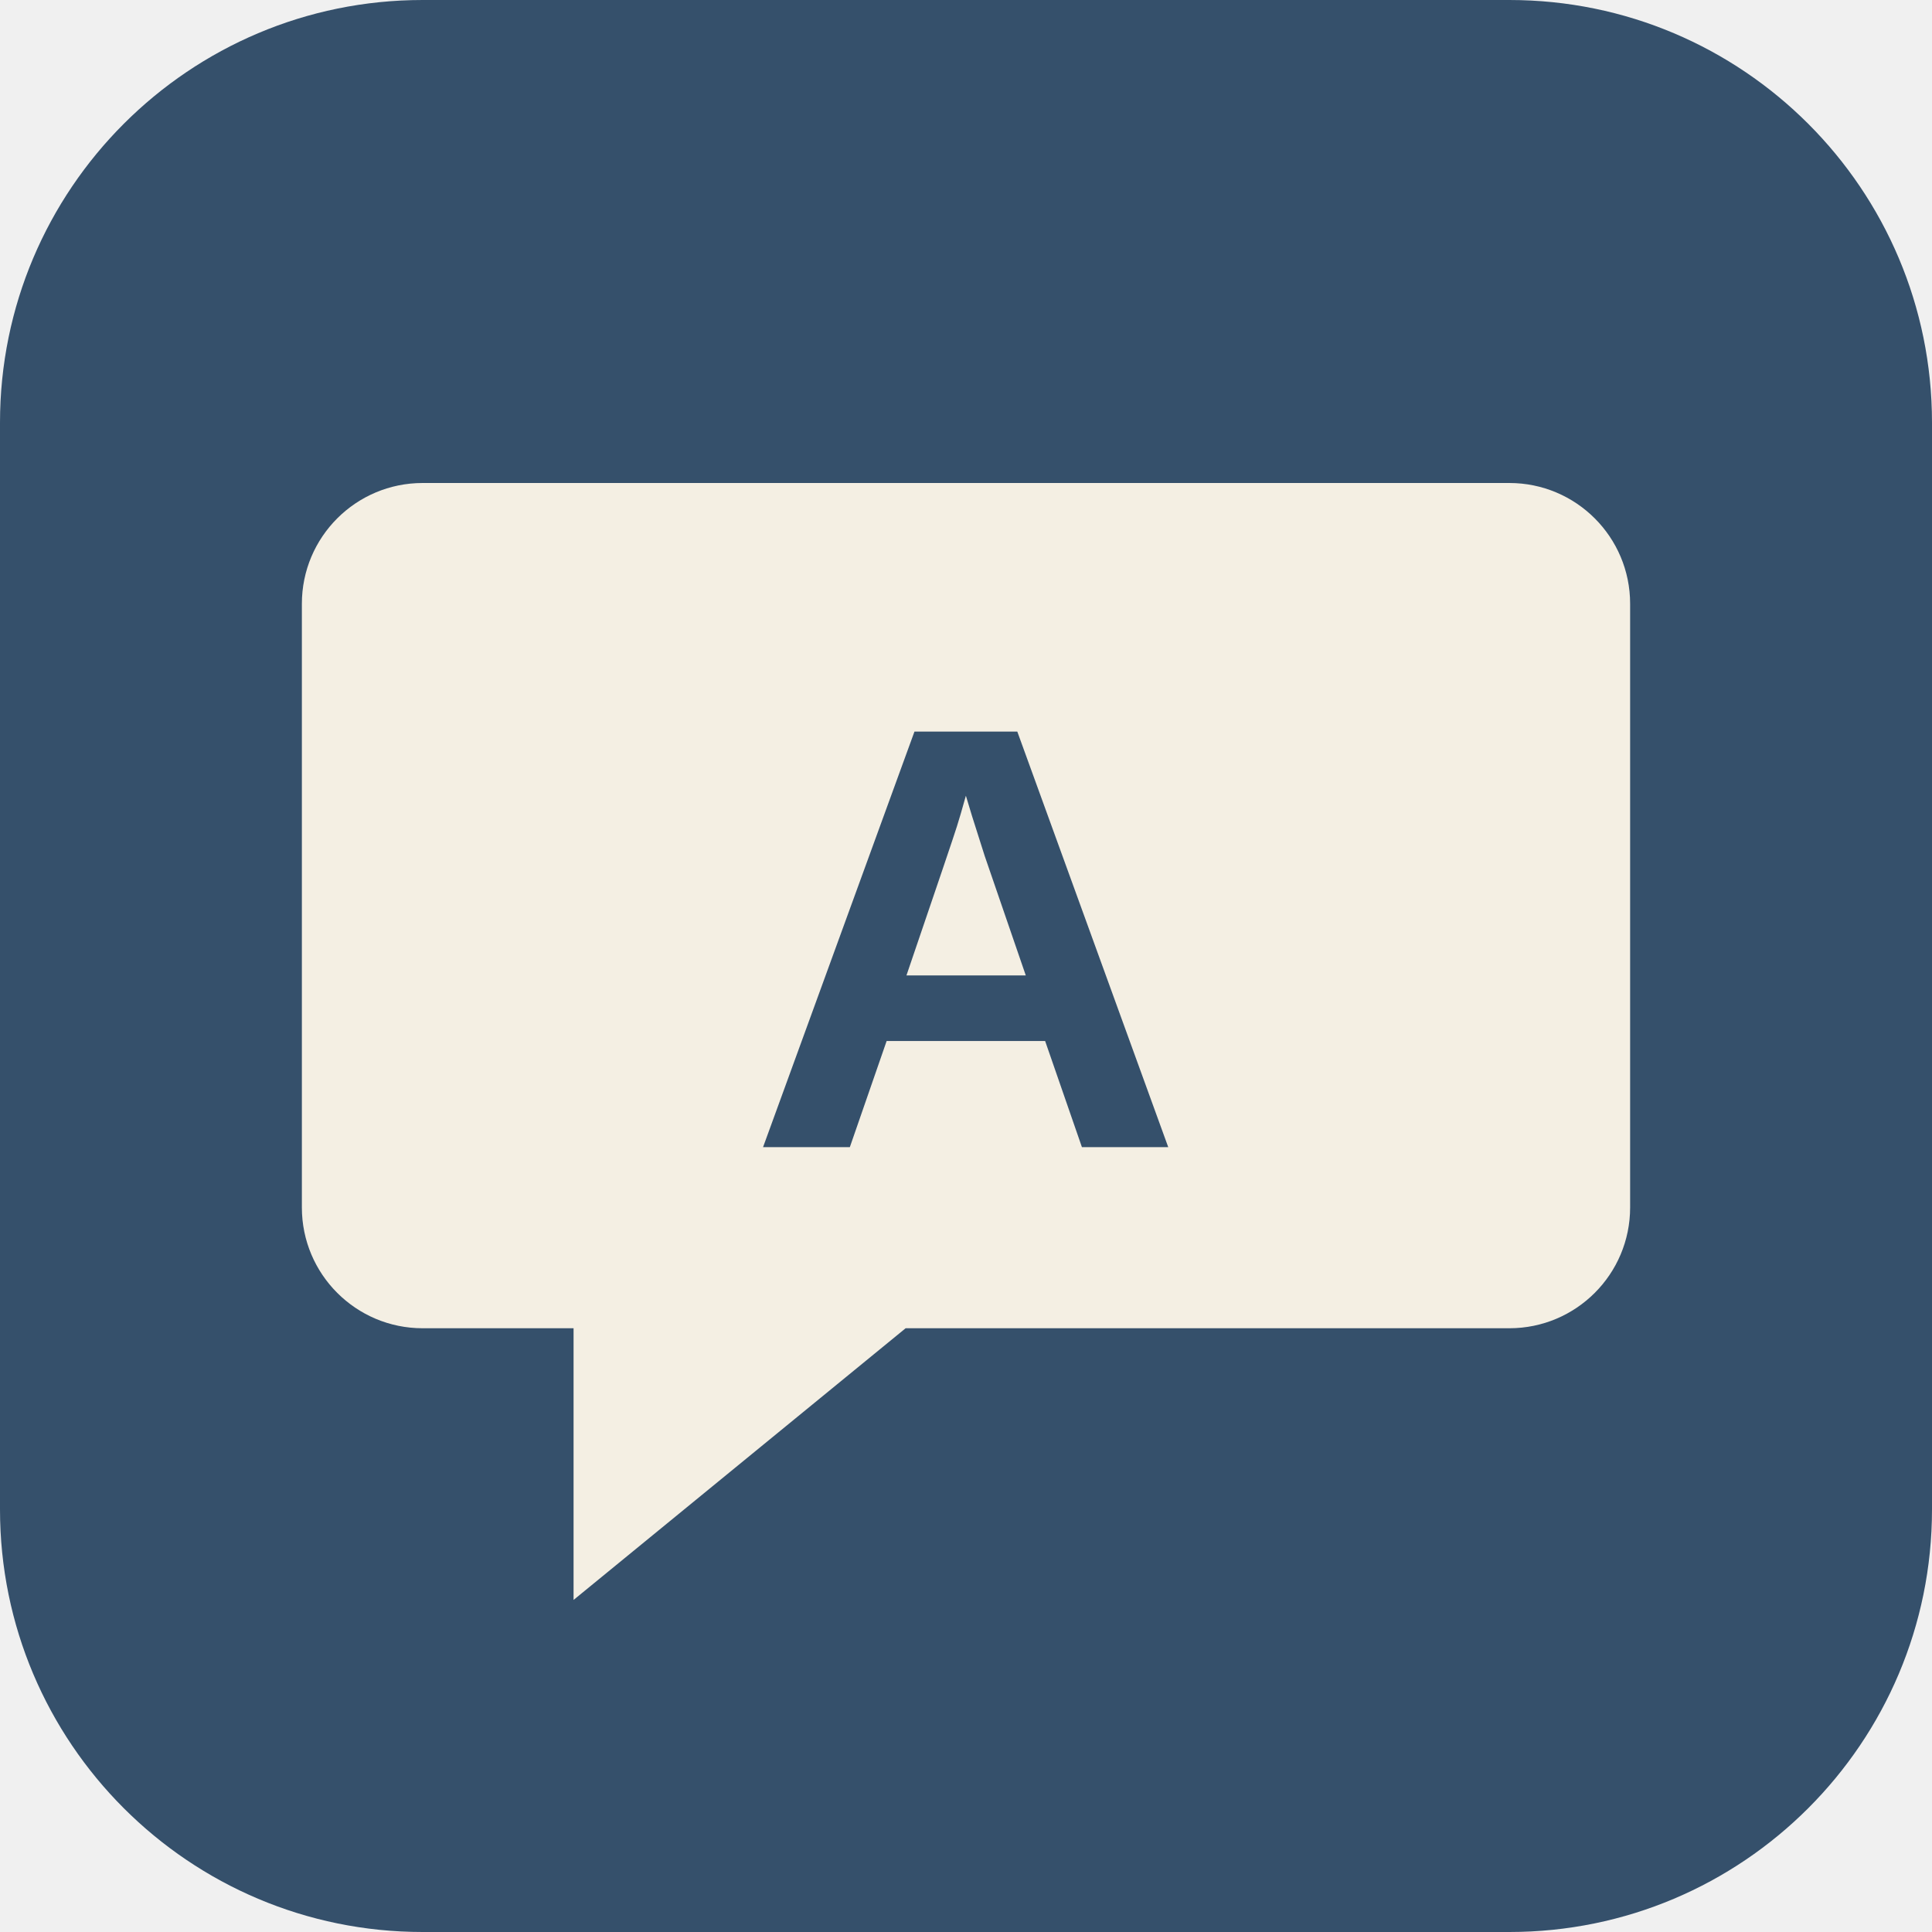
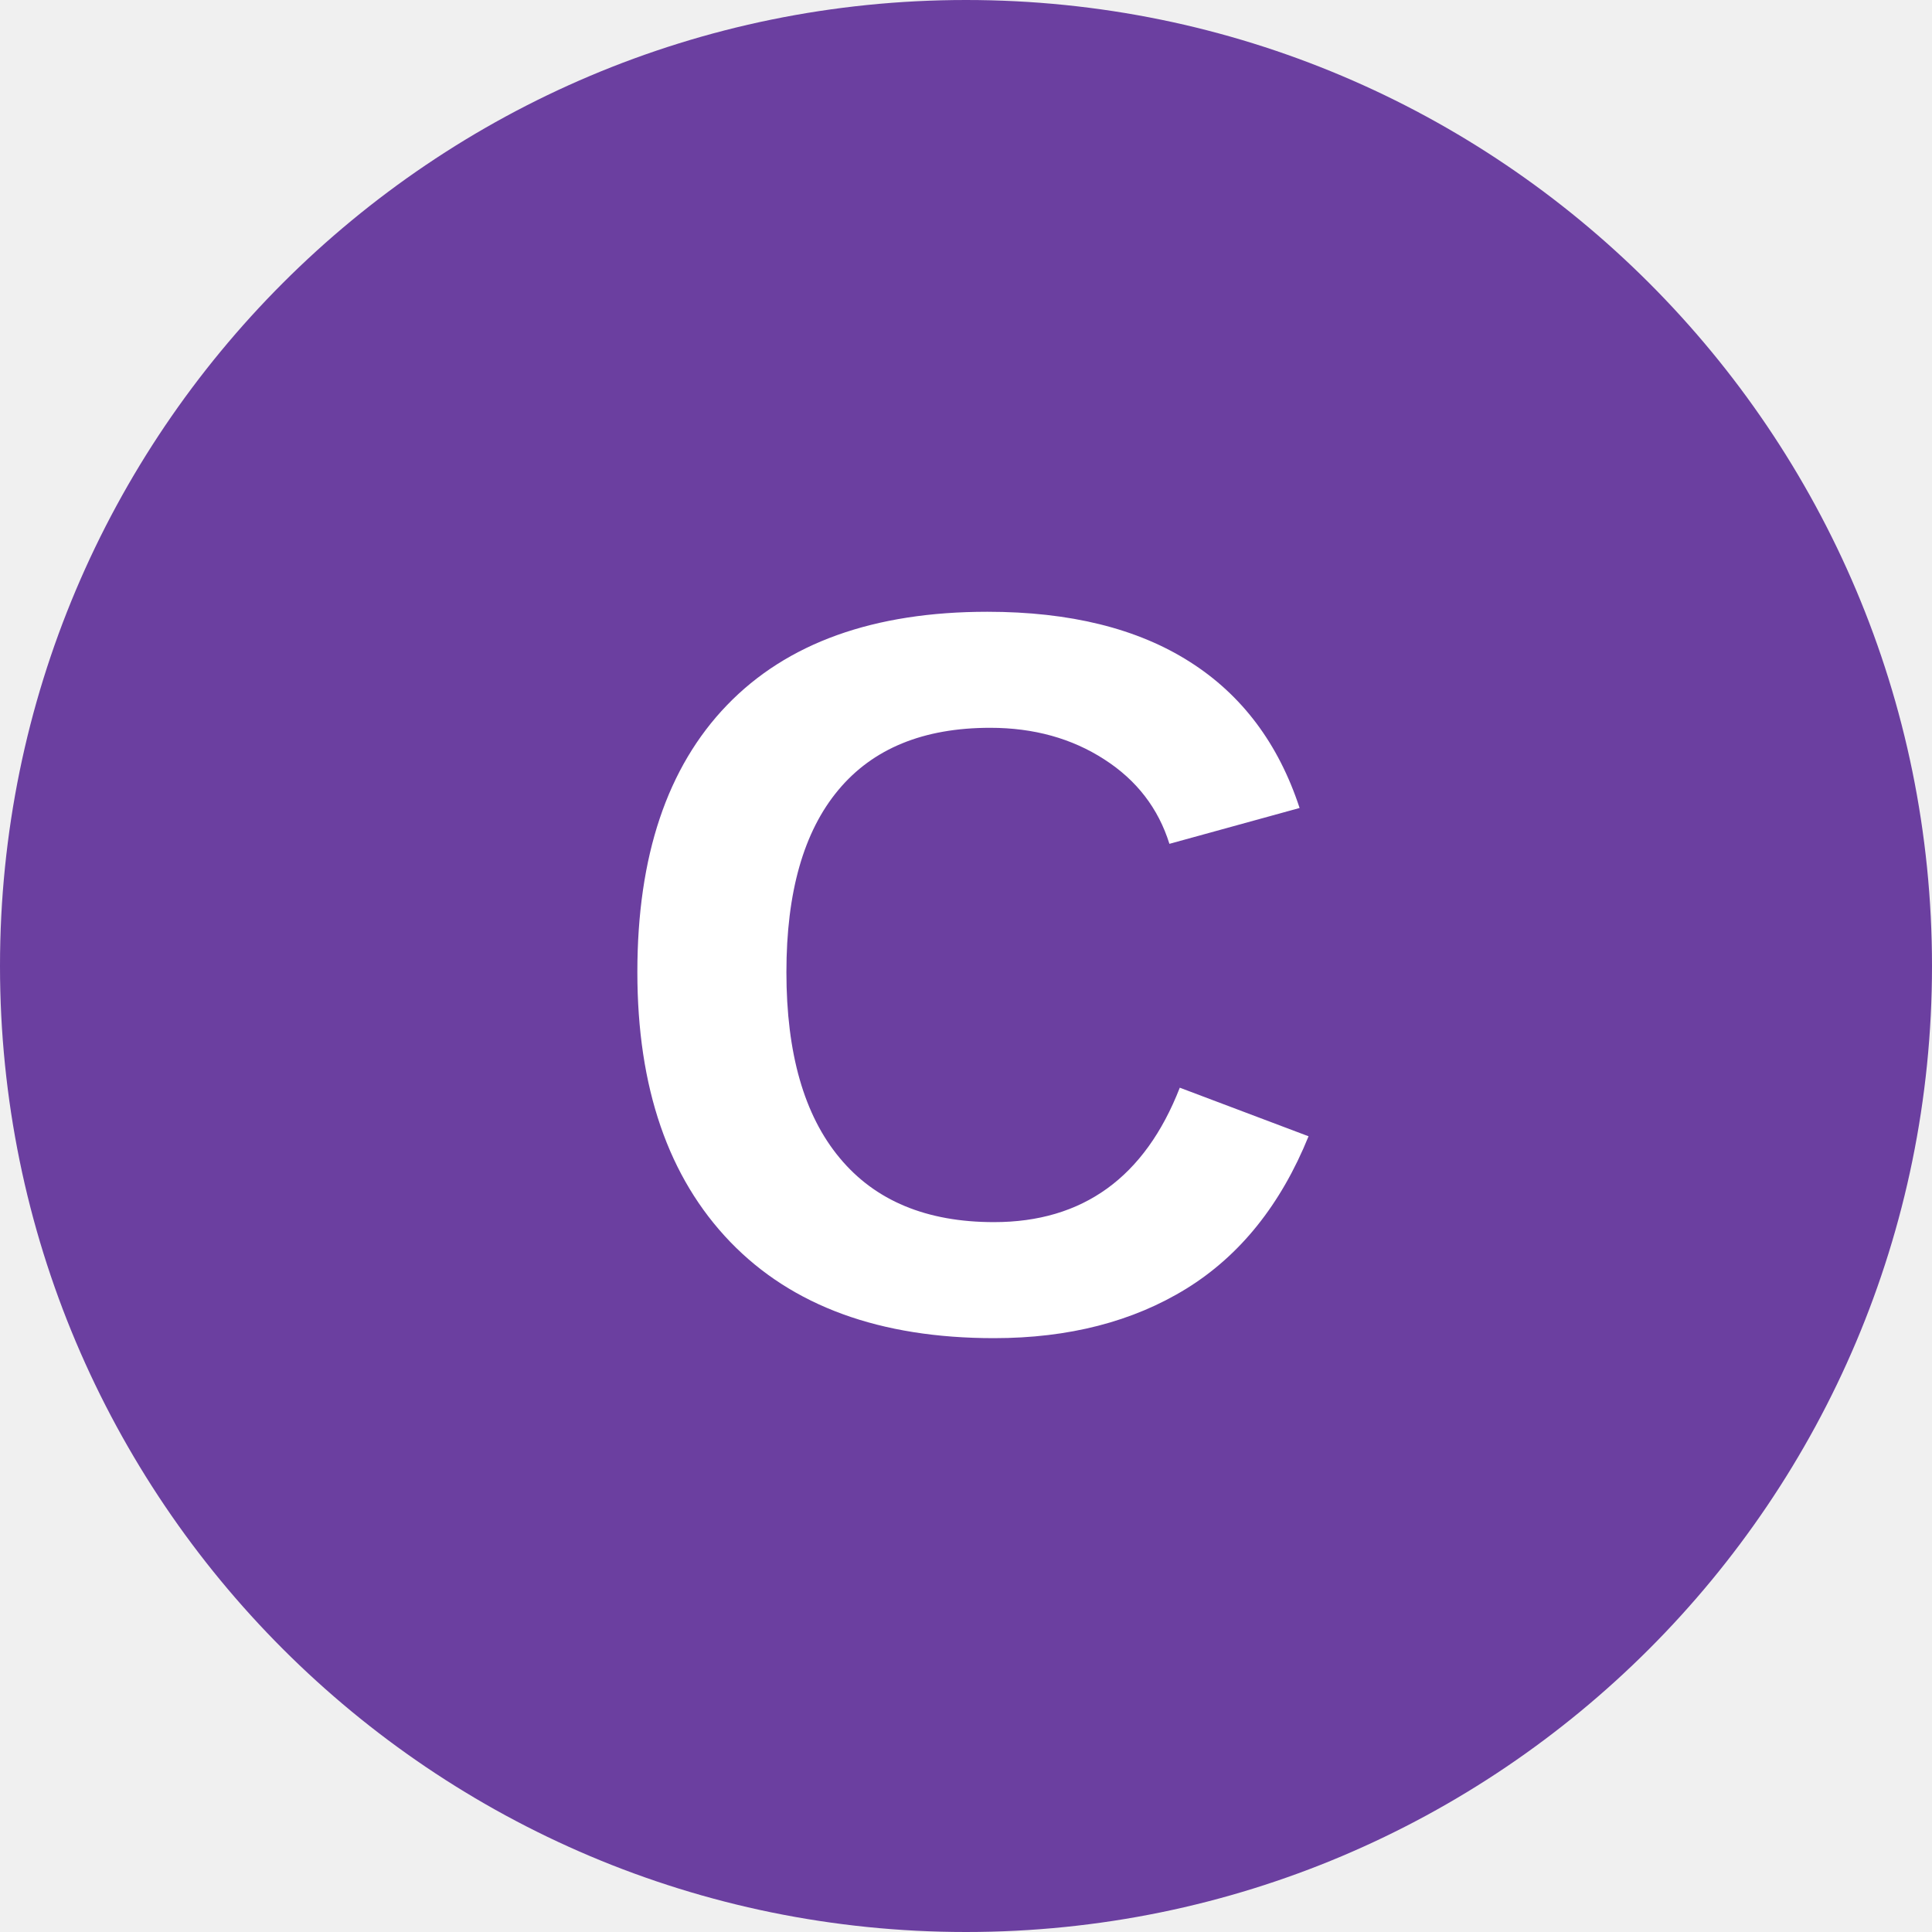
<svg xmlns="http://www.w3.org/2000/svg" viewBox="0 0 64 64">
-   <rect width="64" height="64" rx="14" fill="#35506b" />
-   <path d="M14 16h36a4 4 0 0 1 4 4v20a4 4 0 0 1-4 4H30l-11 9v-9h-5a4 4 0 0 1-4-4V20a4 4 0 0 1 4-4z" fill="#f4efe3" />
-   <text x="32" y="38" font-family="Arial, sans-serif" font-size="20" font-weight="700" text-anchor="middle" fill="#35506b">A</text>
+   <circle cx="32" cy="32" r="32" fill="#6b3fa0" />
+   <text x="32" y="44" font-family="Arial, sans-serif" font-size="34" font-weight="700" text-anchor="middle" fill="#ffffff">C</text>
</svg>
